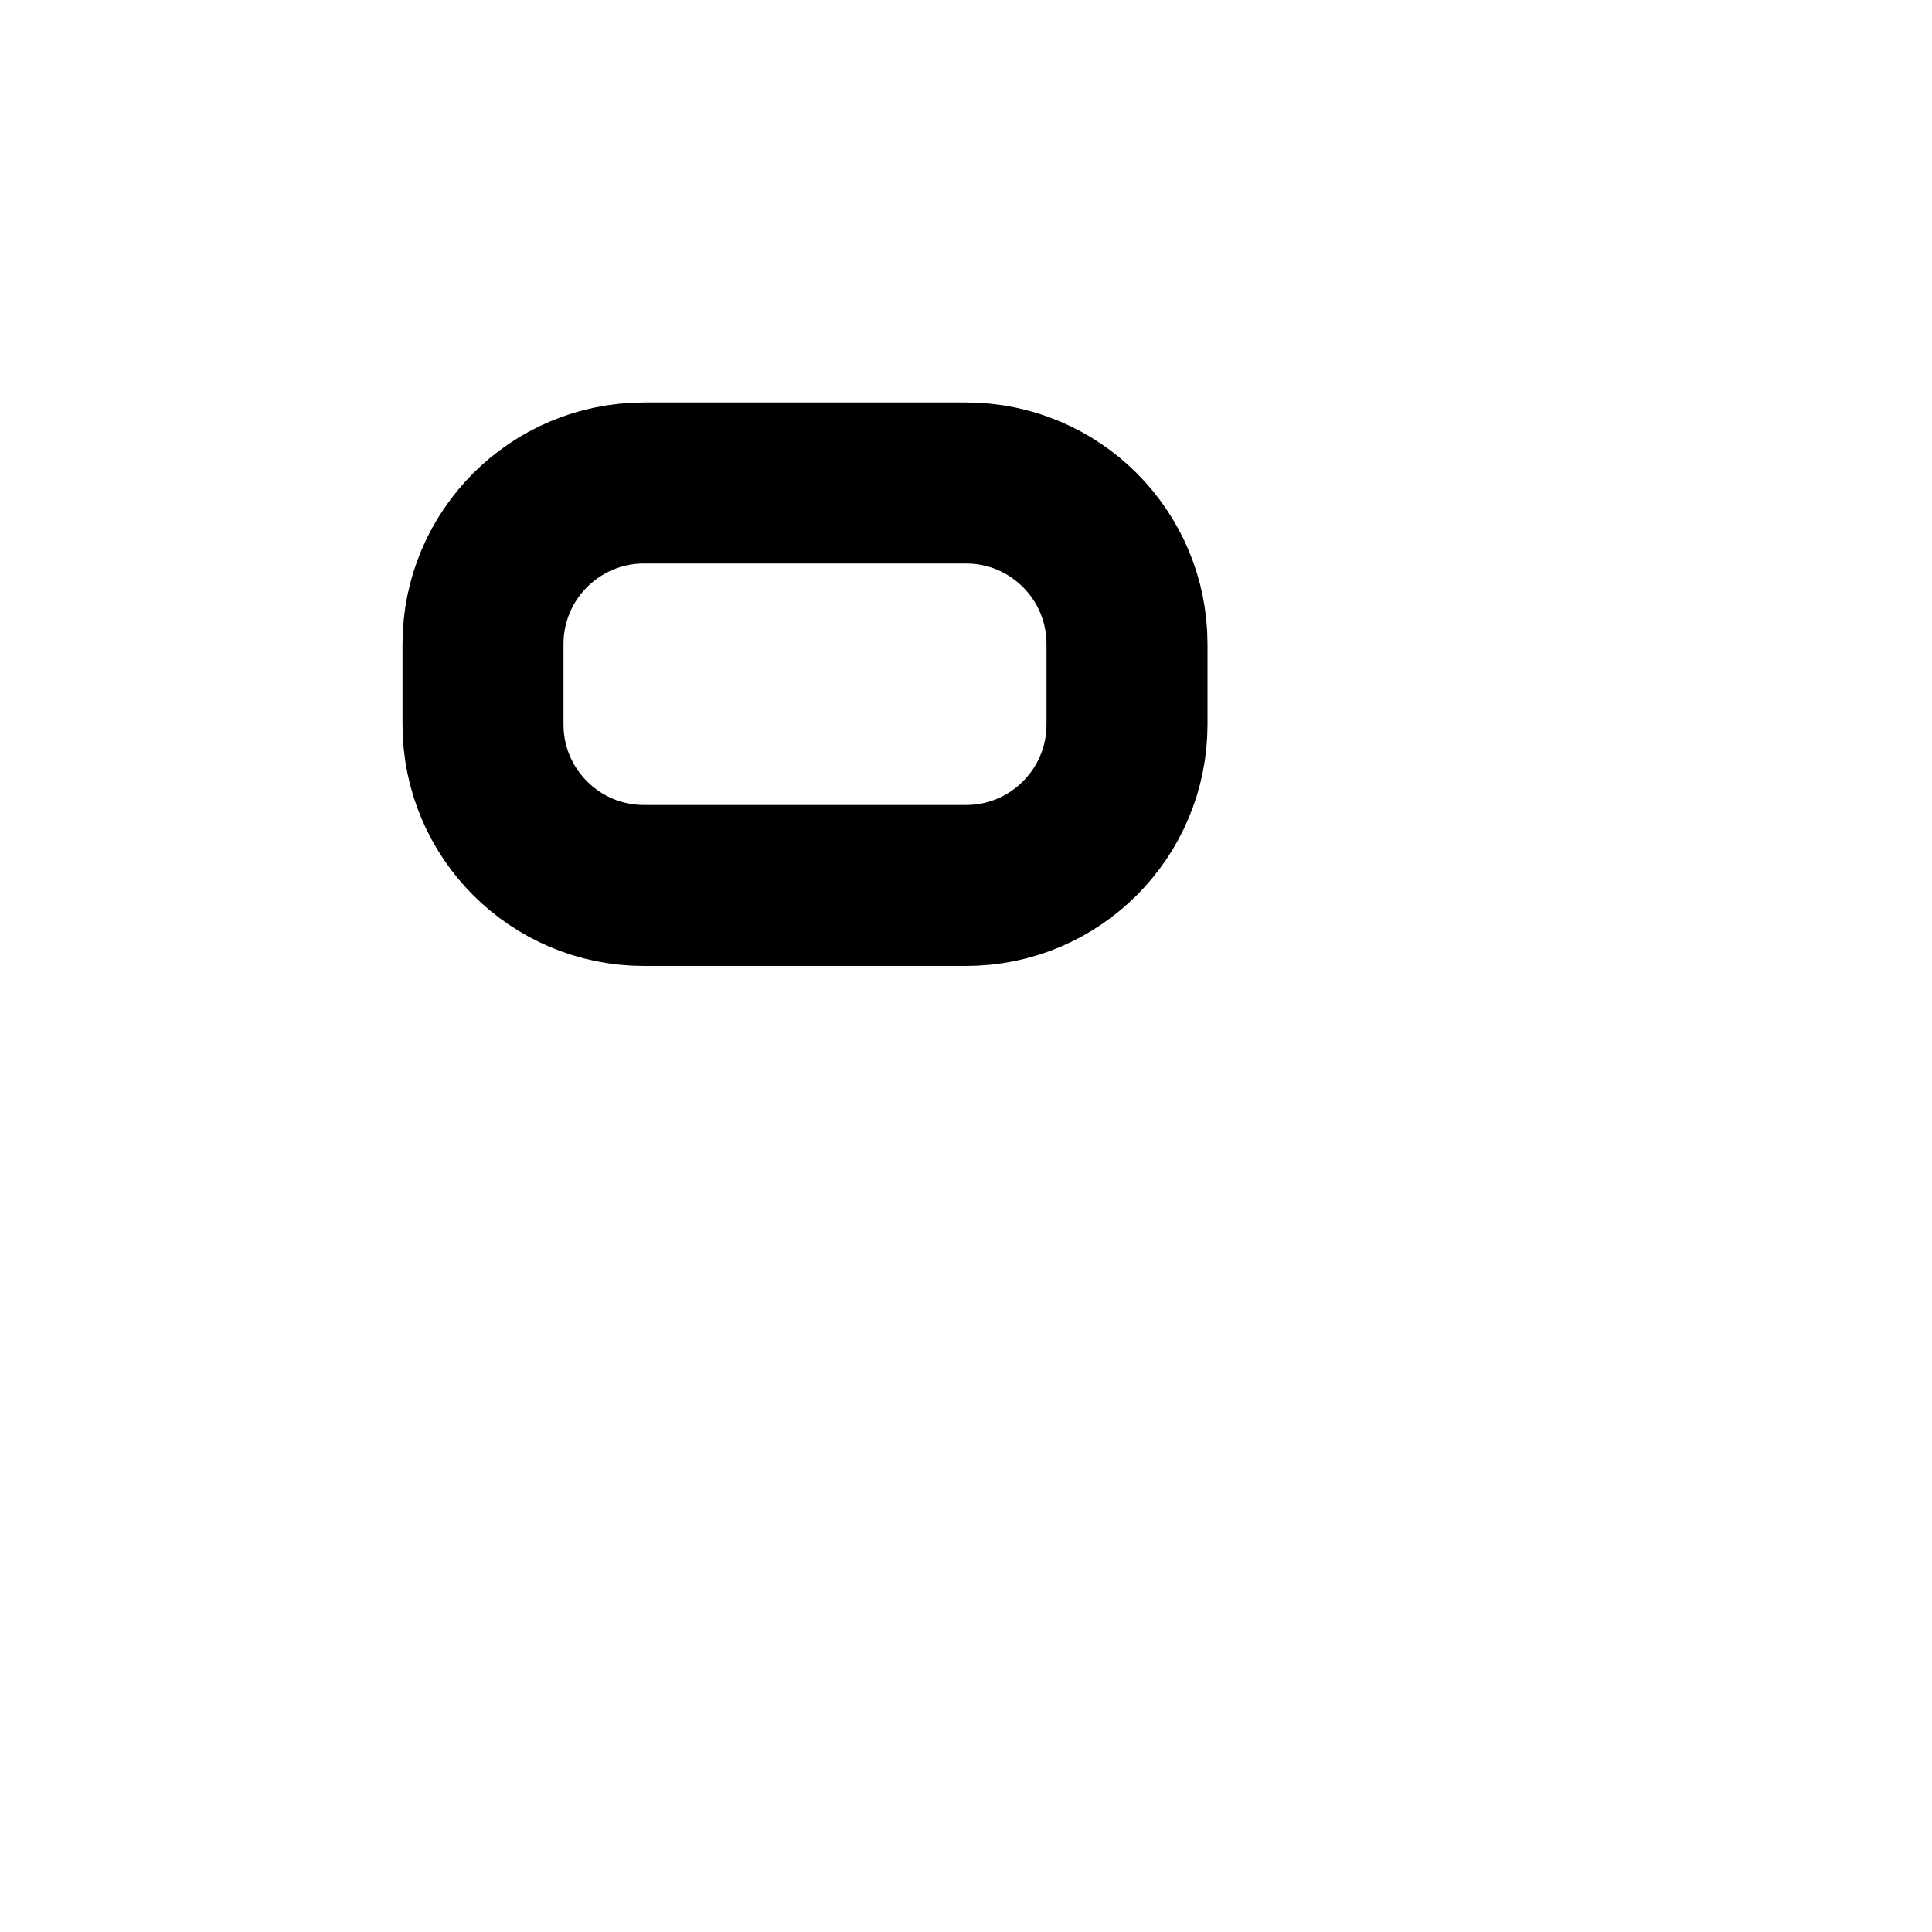
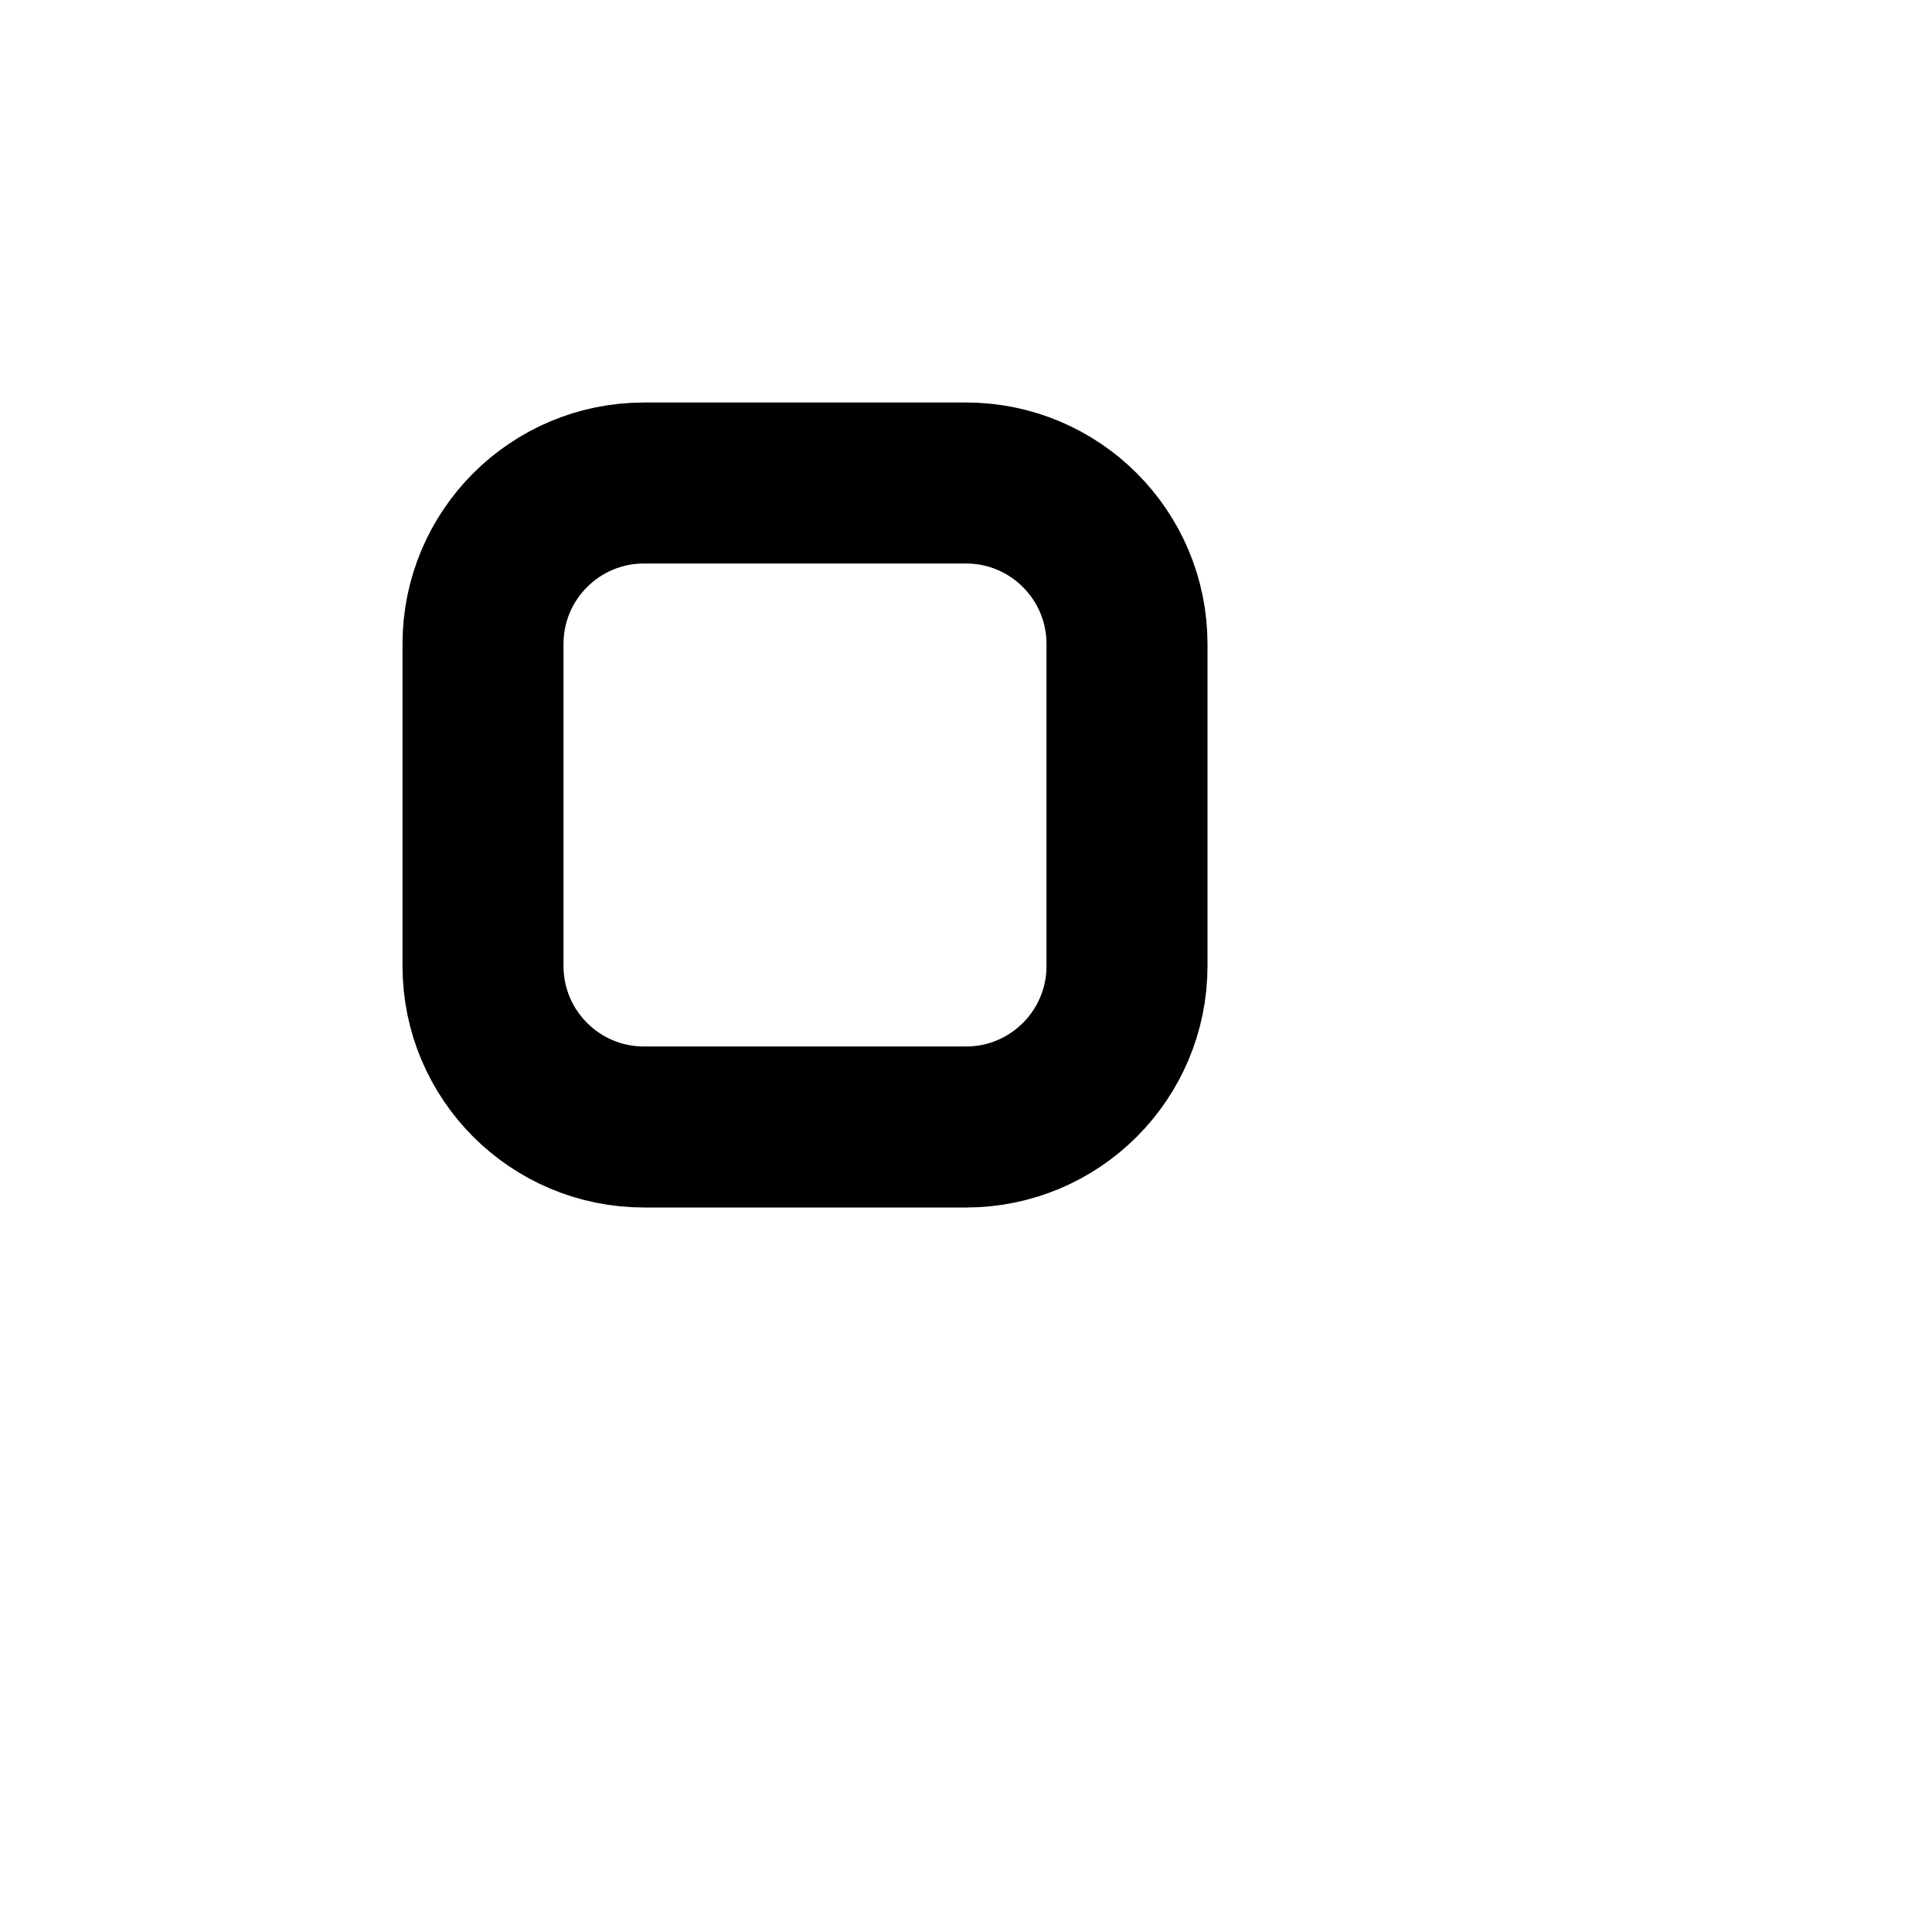
<svg xmlns="http://www.w3.org/2000/svg" width="24" height="24" viewBox="0 0 24 24" fill="none" stroke="currentColor" stroke-width="2" stroke-linecap="round" stroke-linejoin="round" class="lucide lucide-square preview-icon">
-   <rect width="8" height="5" x="6" y="6" rx="2" />
+   <rect width="8" height="8" x="6" y="6" rx="2" />
</svg>
